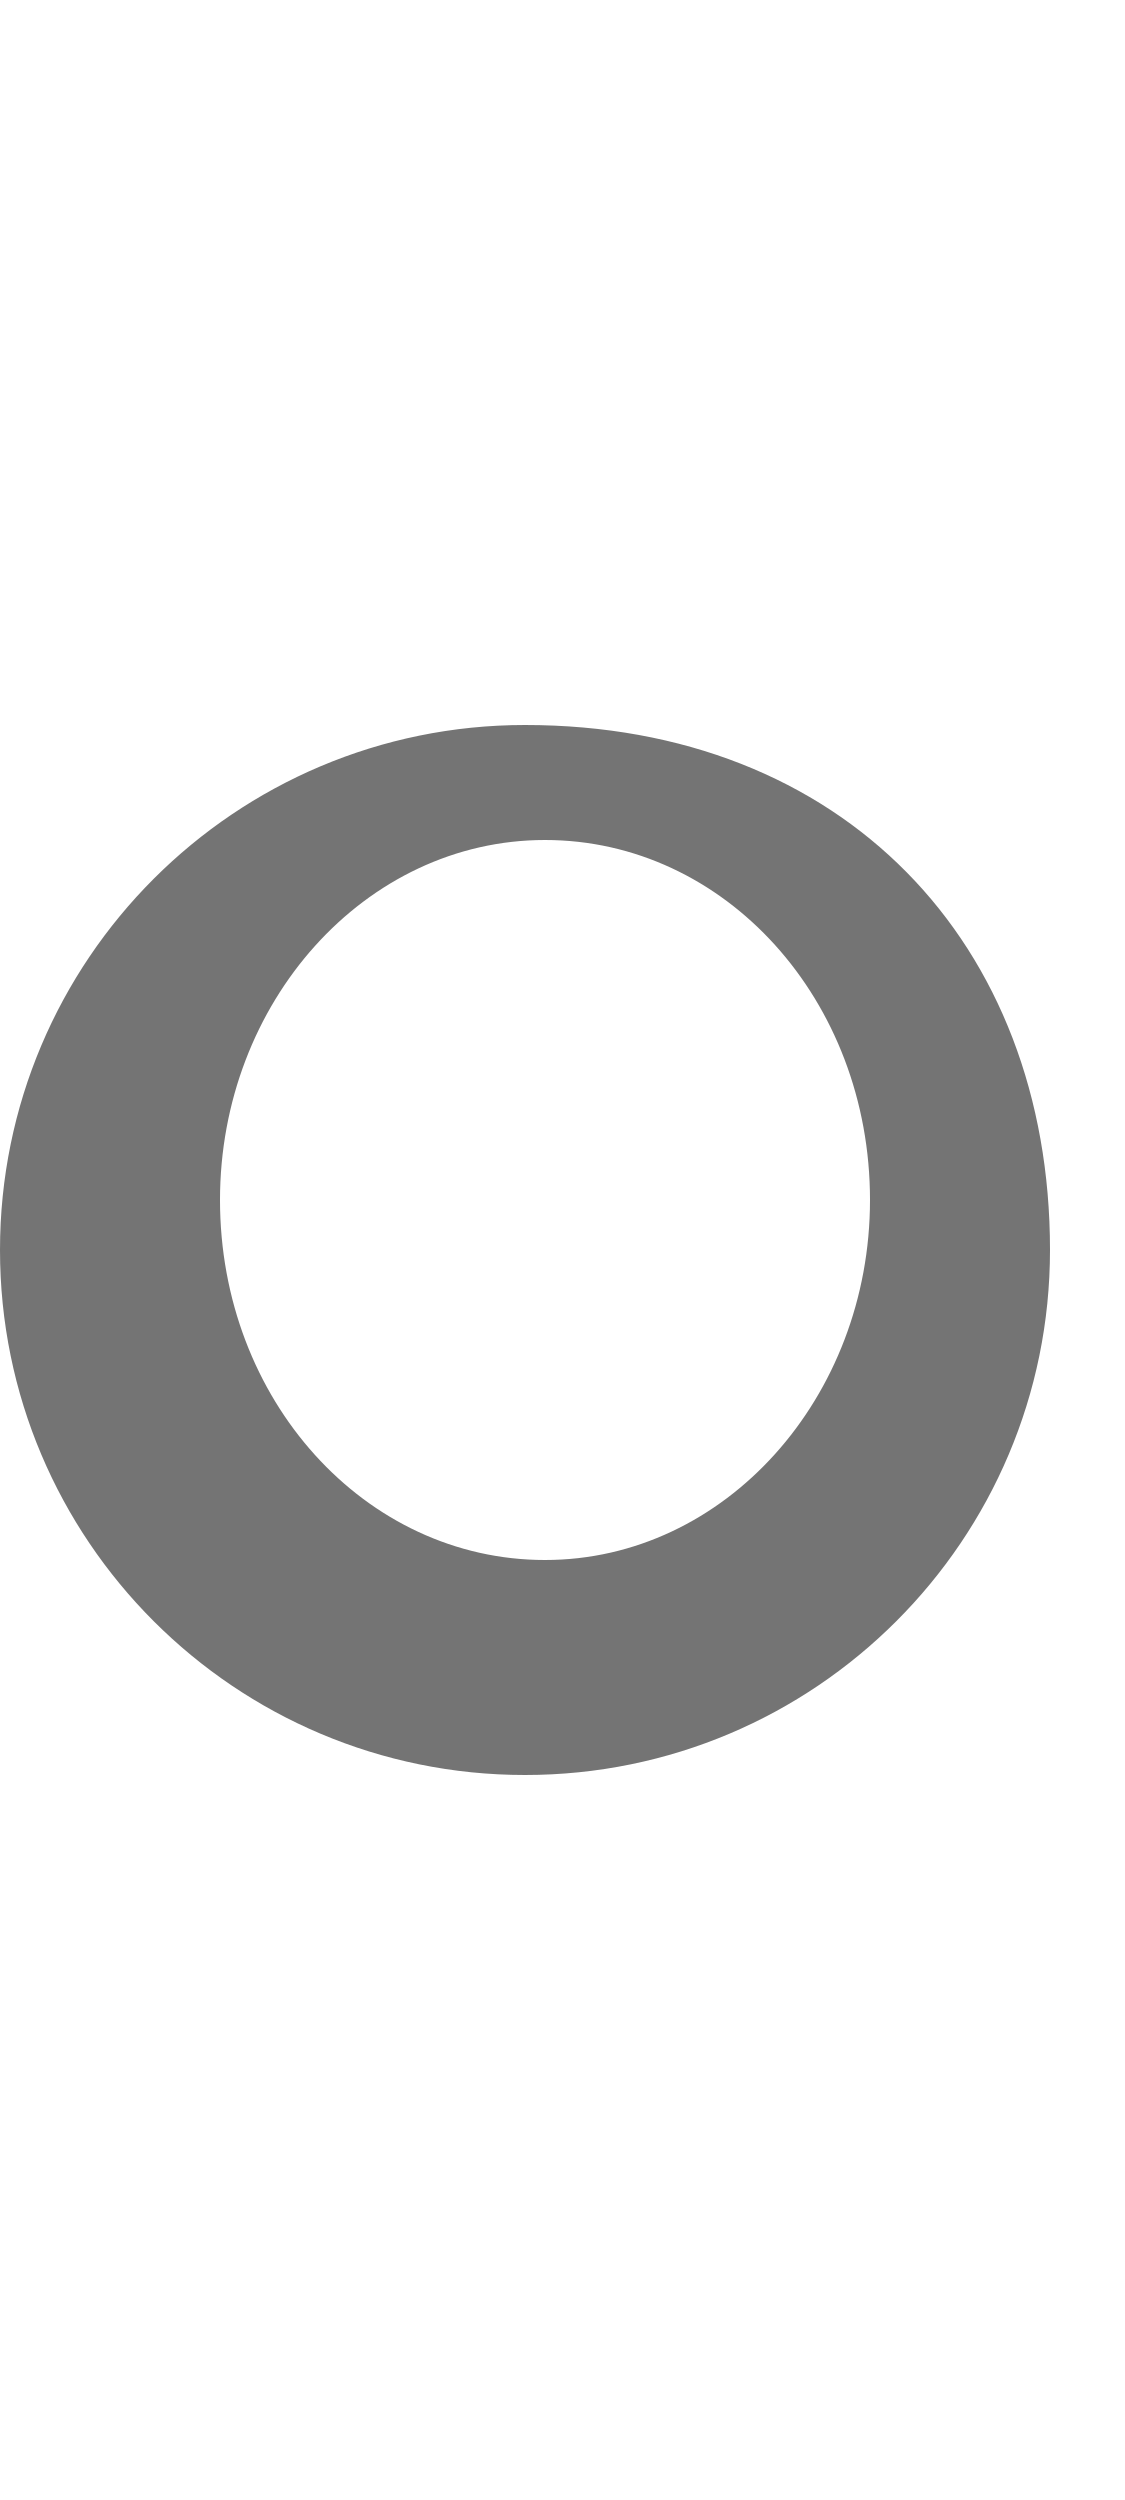
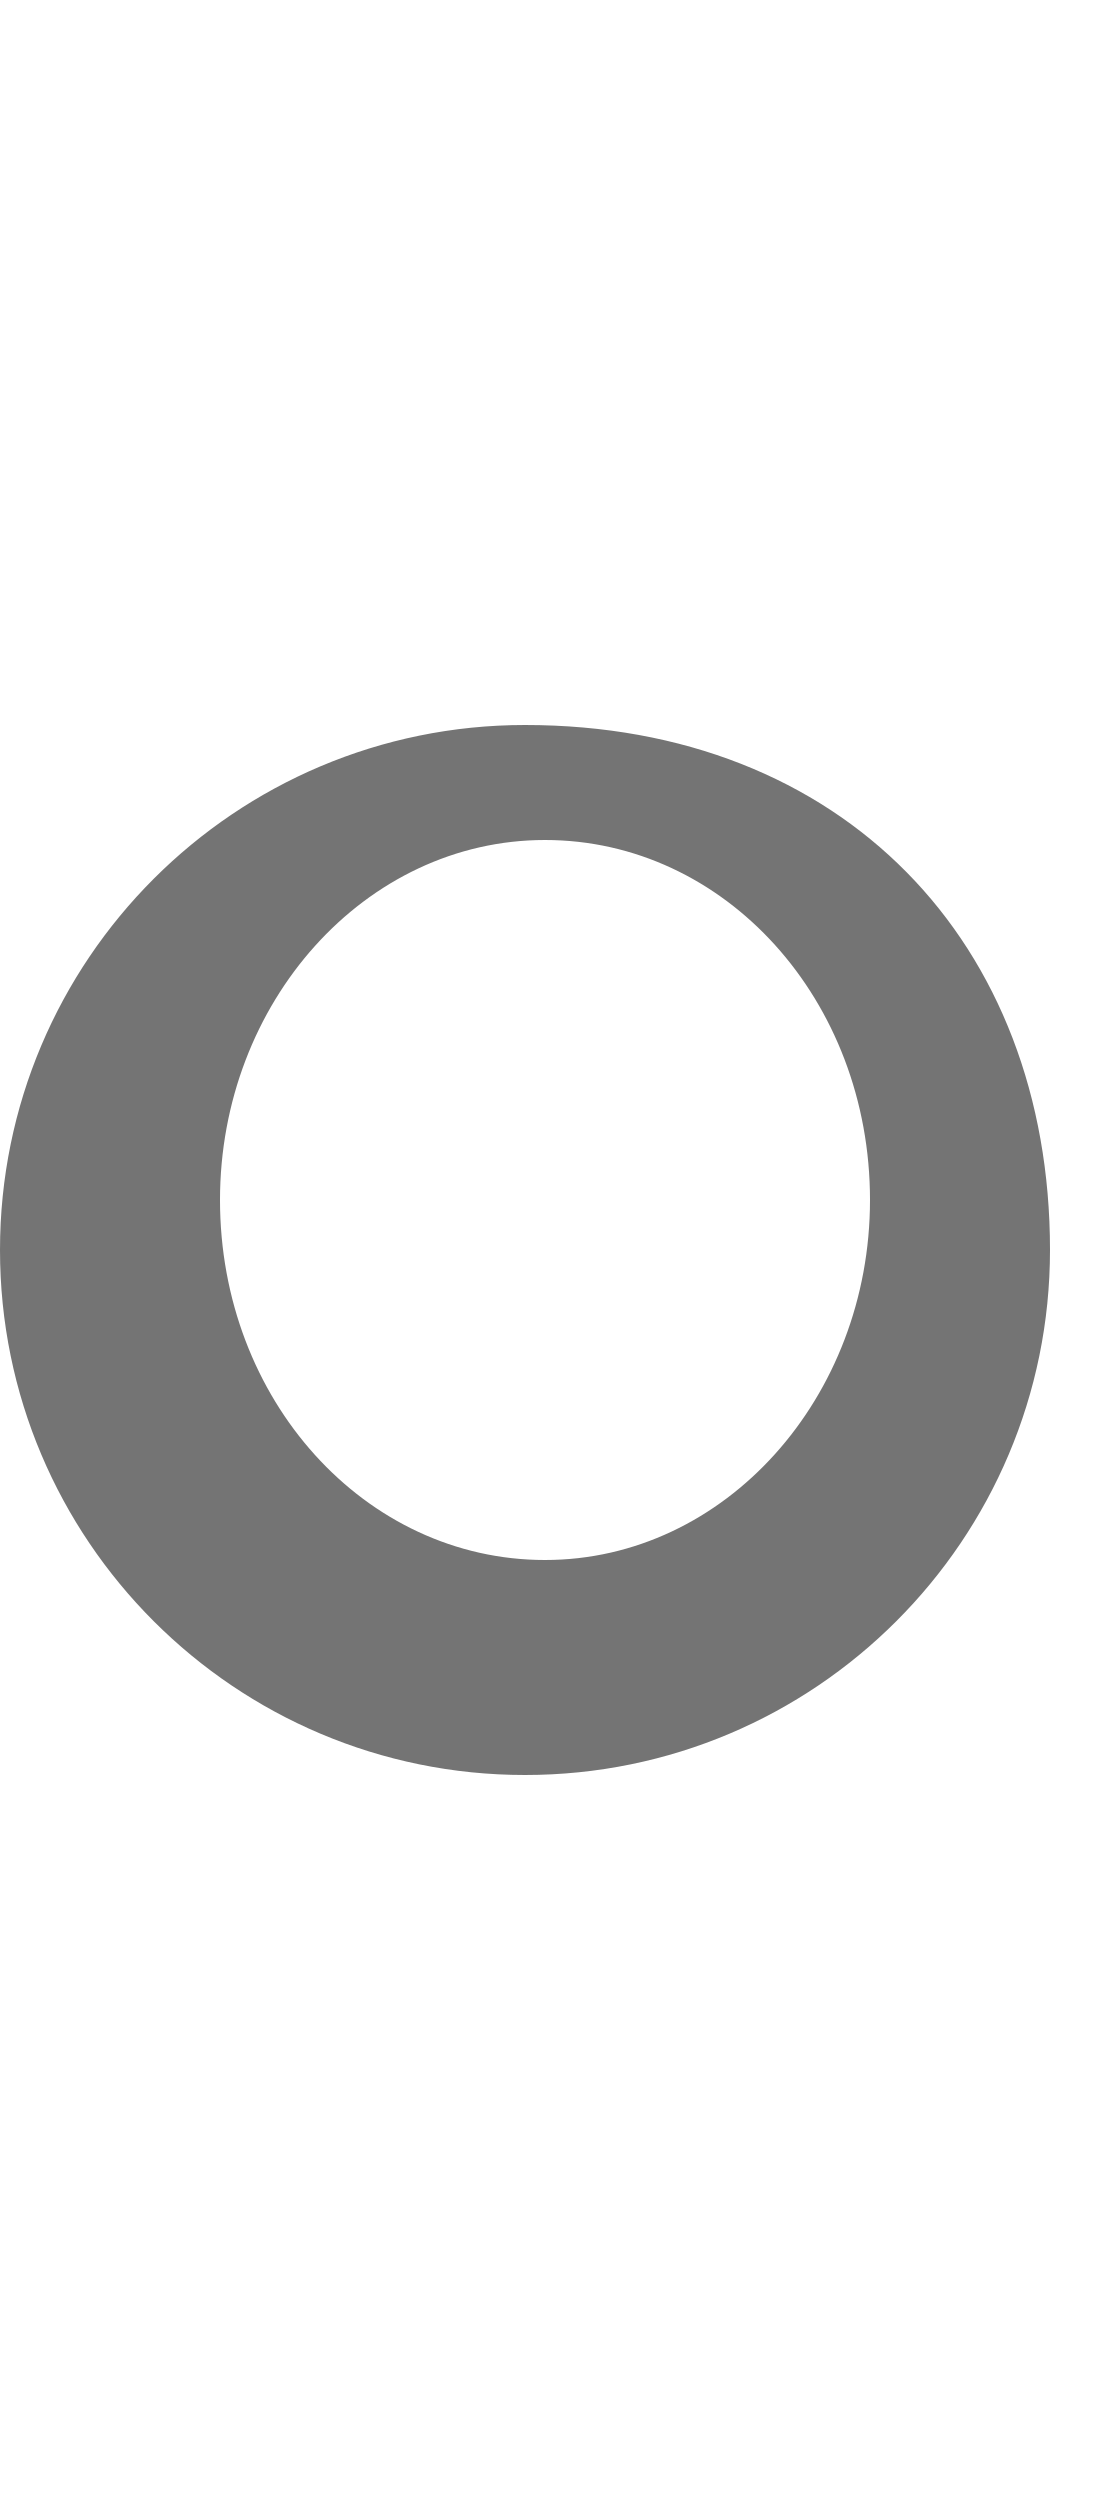
- <svg xmlns="http://www.w3.org/2000/svg" width="450mm" height="1000mm" viewBox="0 0 450 1000" version="1.1" id="svg1" xml:space="preserve">
+ <svg xmlns="http://www.w3.org/2000/svg" width="440mm" height="1000mm" viewBox="0 0 440 1000" version="1.1" id="svg1" xml:space="preserve">
  <defs id="defs1" />
  <path id="glyph_" style="fill:#747474;stroke-width:160;stroke-linecap:round;stroke-linejoin:round;paint-order:stroke markers fill" d="M 210,290 C 94,290 0,384 0,500 0,616 94,710 210,710 326,710 420,616 420,500 420,377 337,290 210,290 Z m 8,46 c 72,0 130,64 130,144 0,79 -58,144 -130,144 C 146,624 88,560 88,480 88,401 146,336 218,336 Z" />
</svg>
